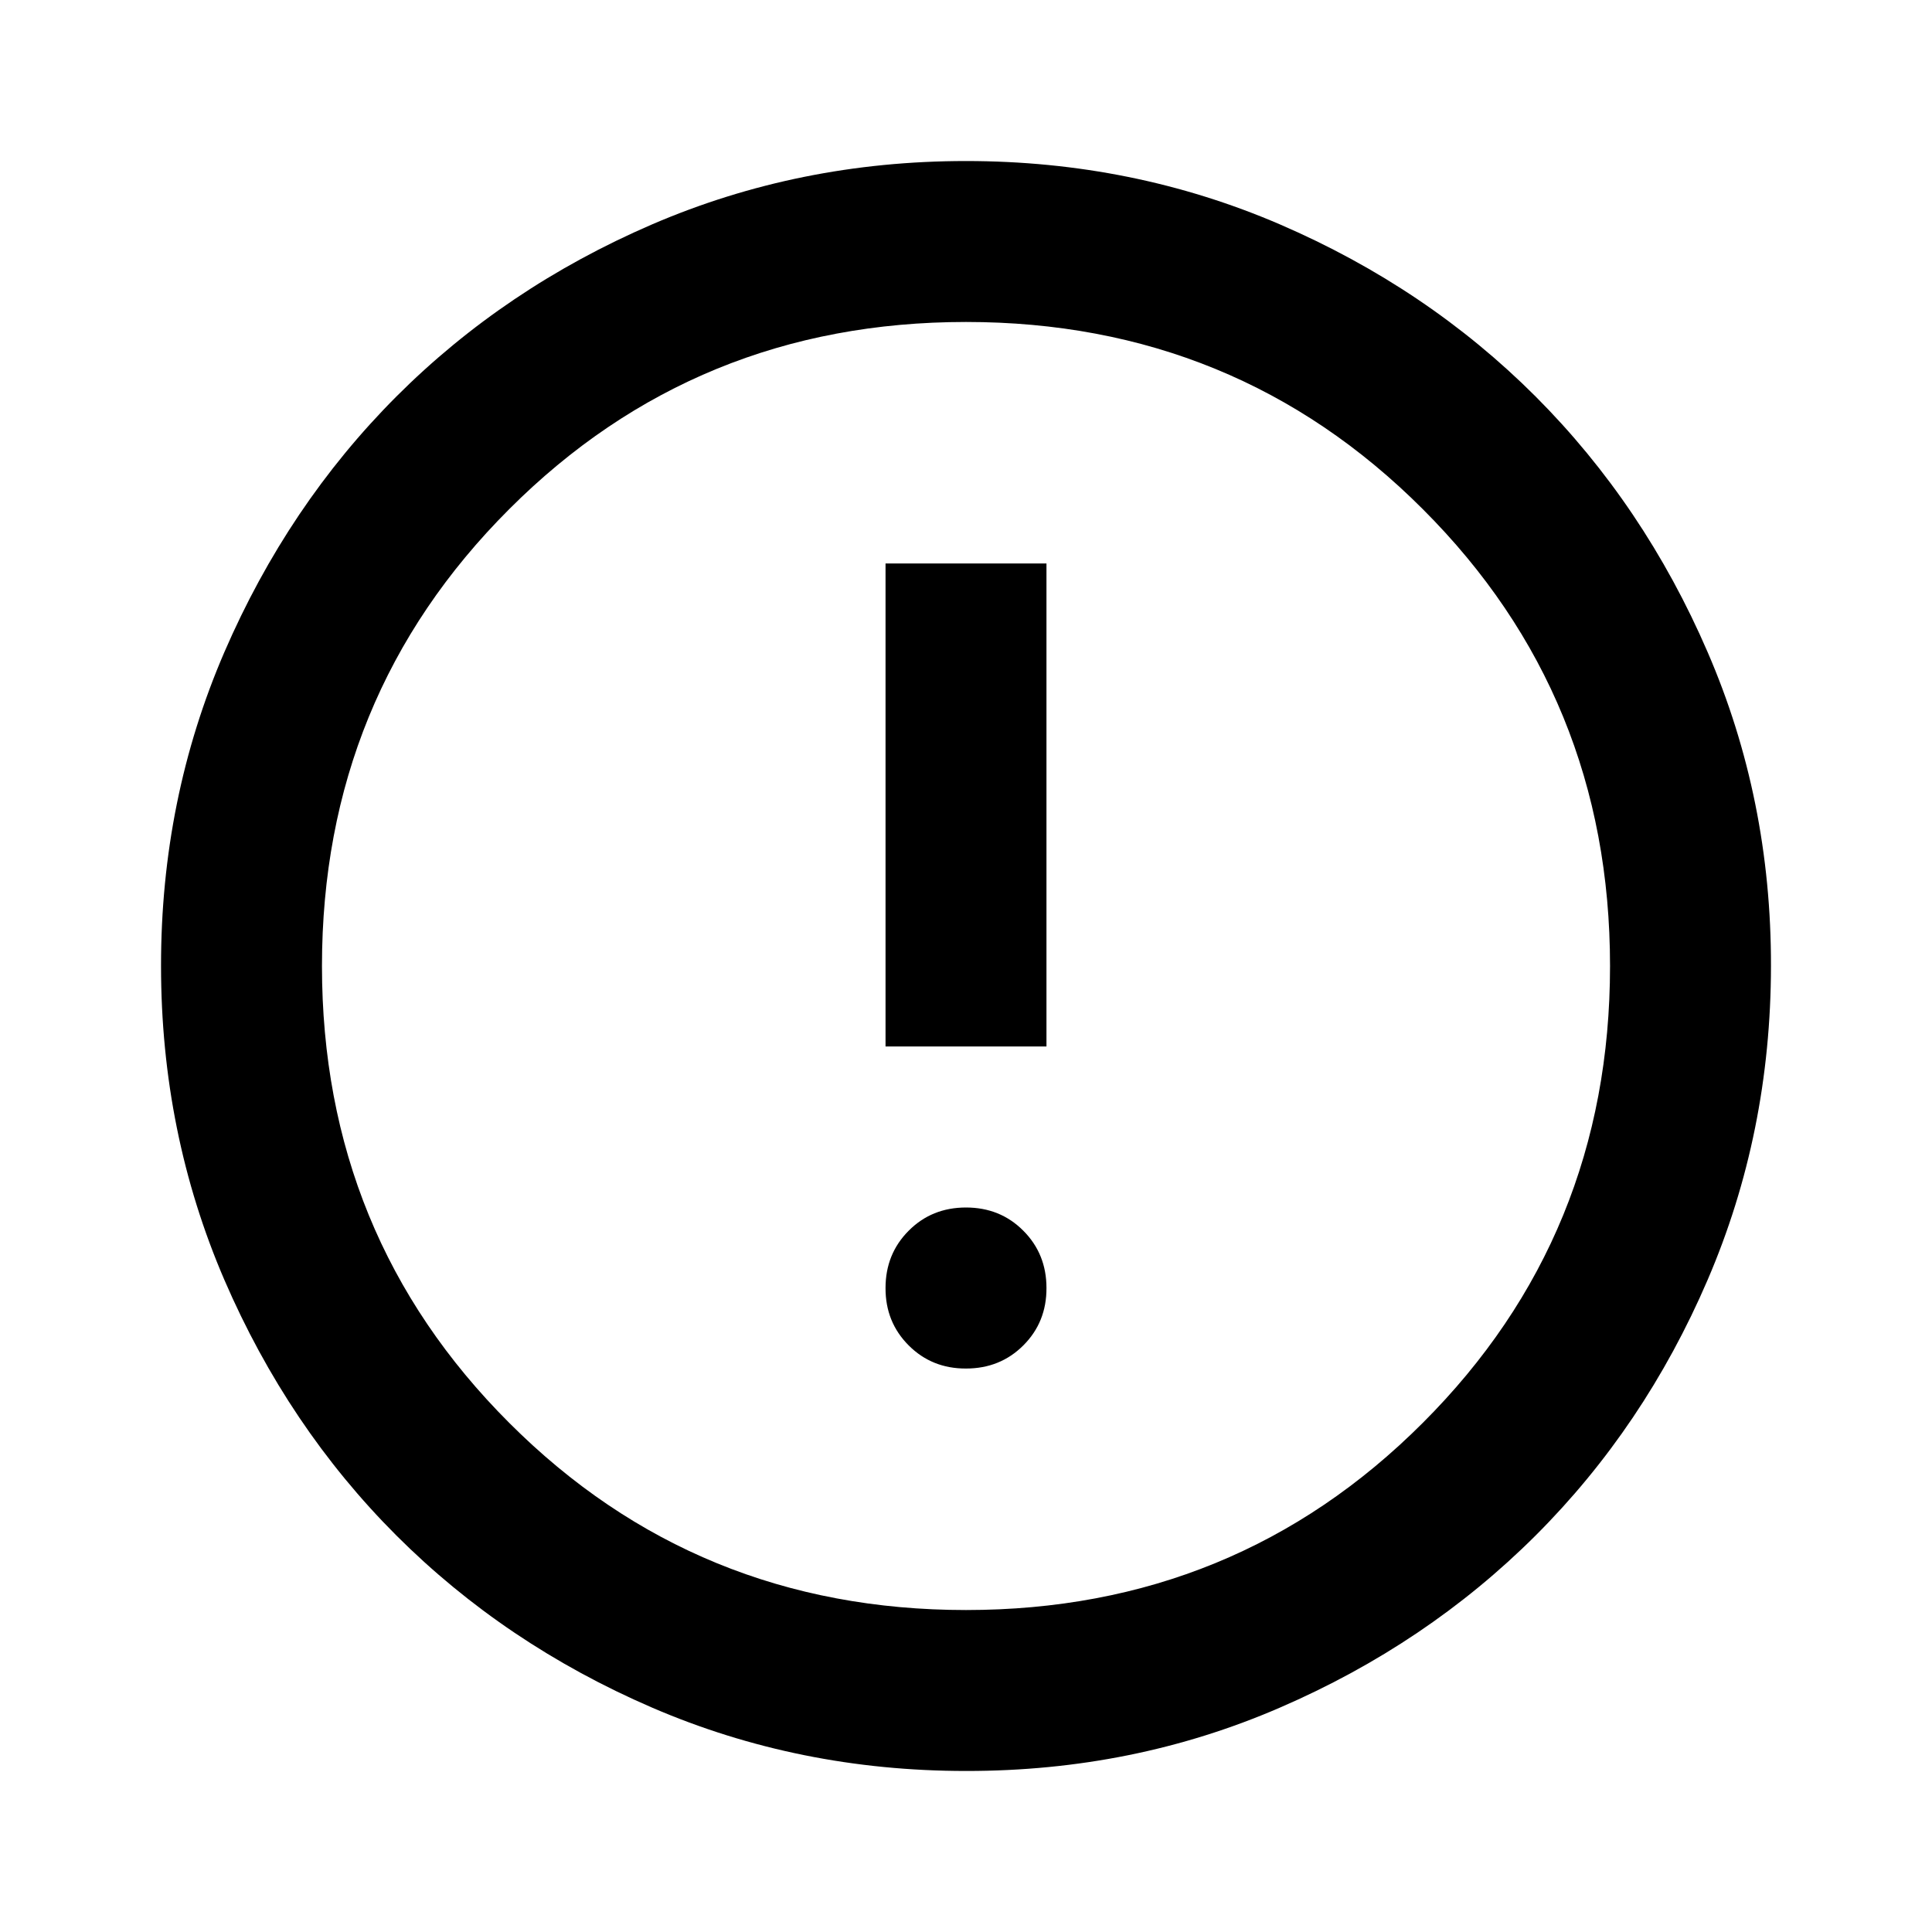
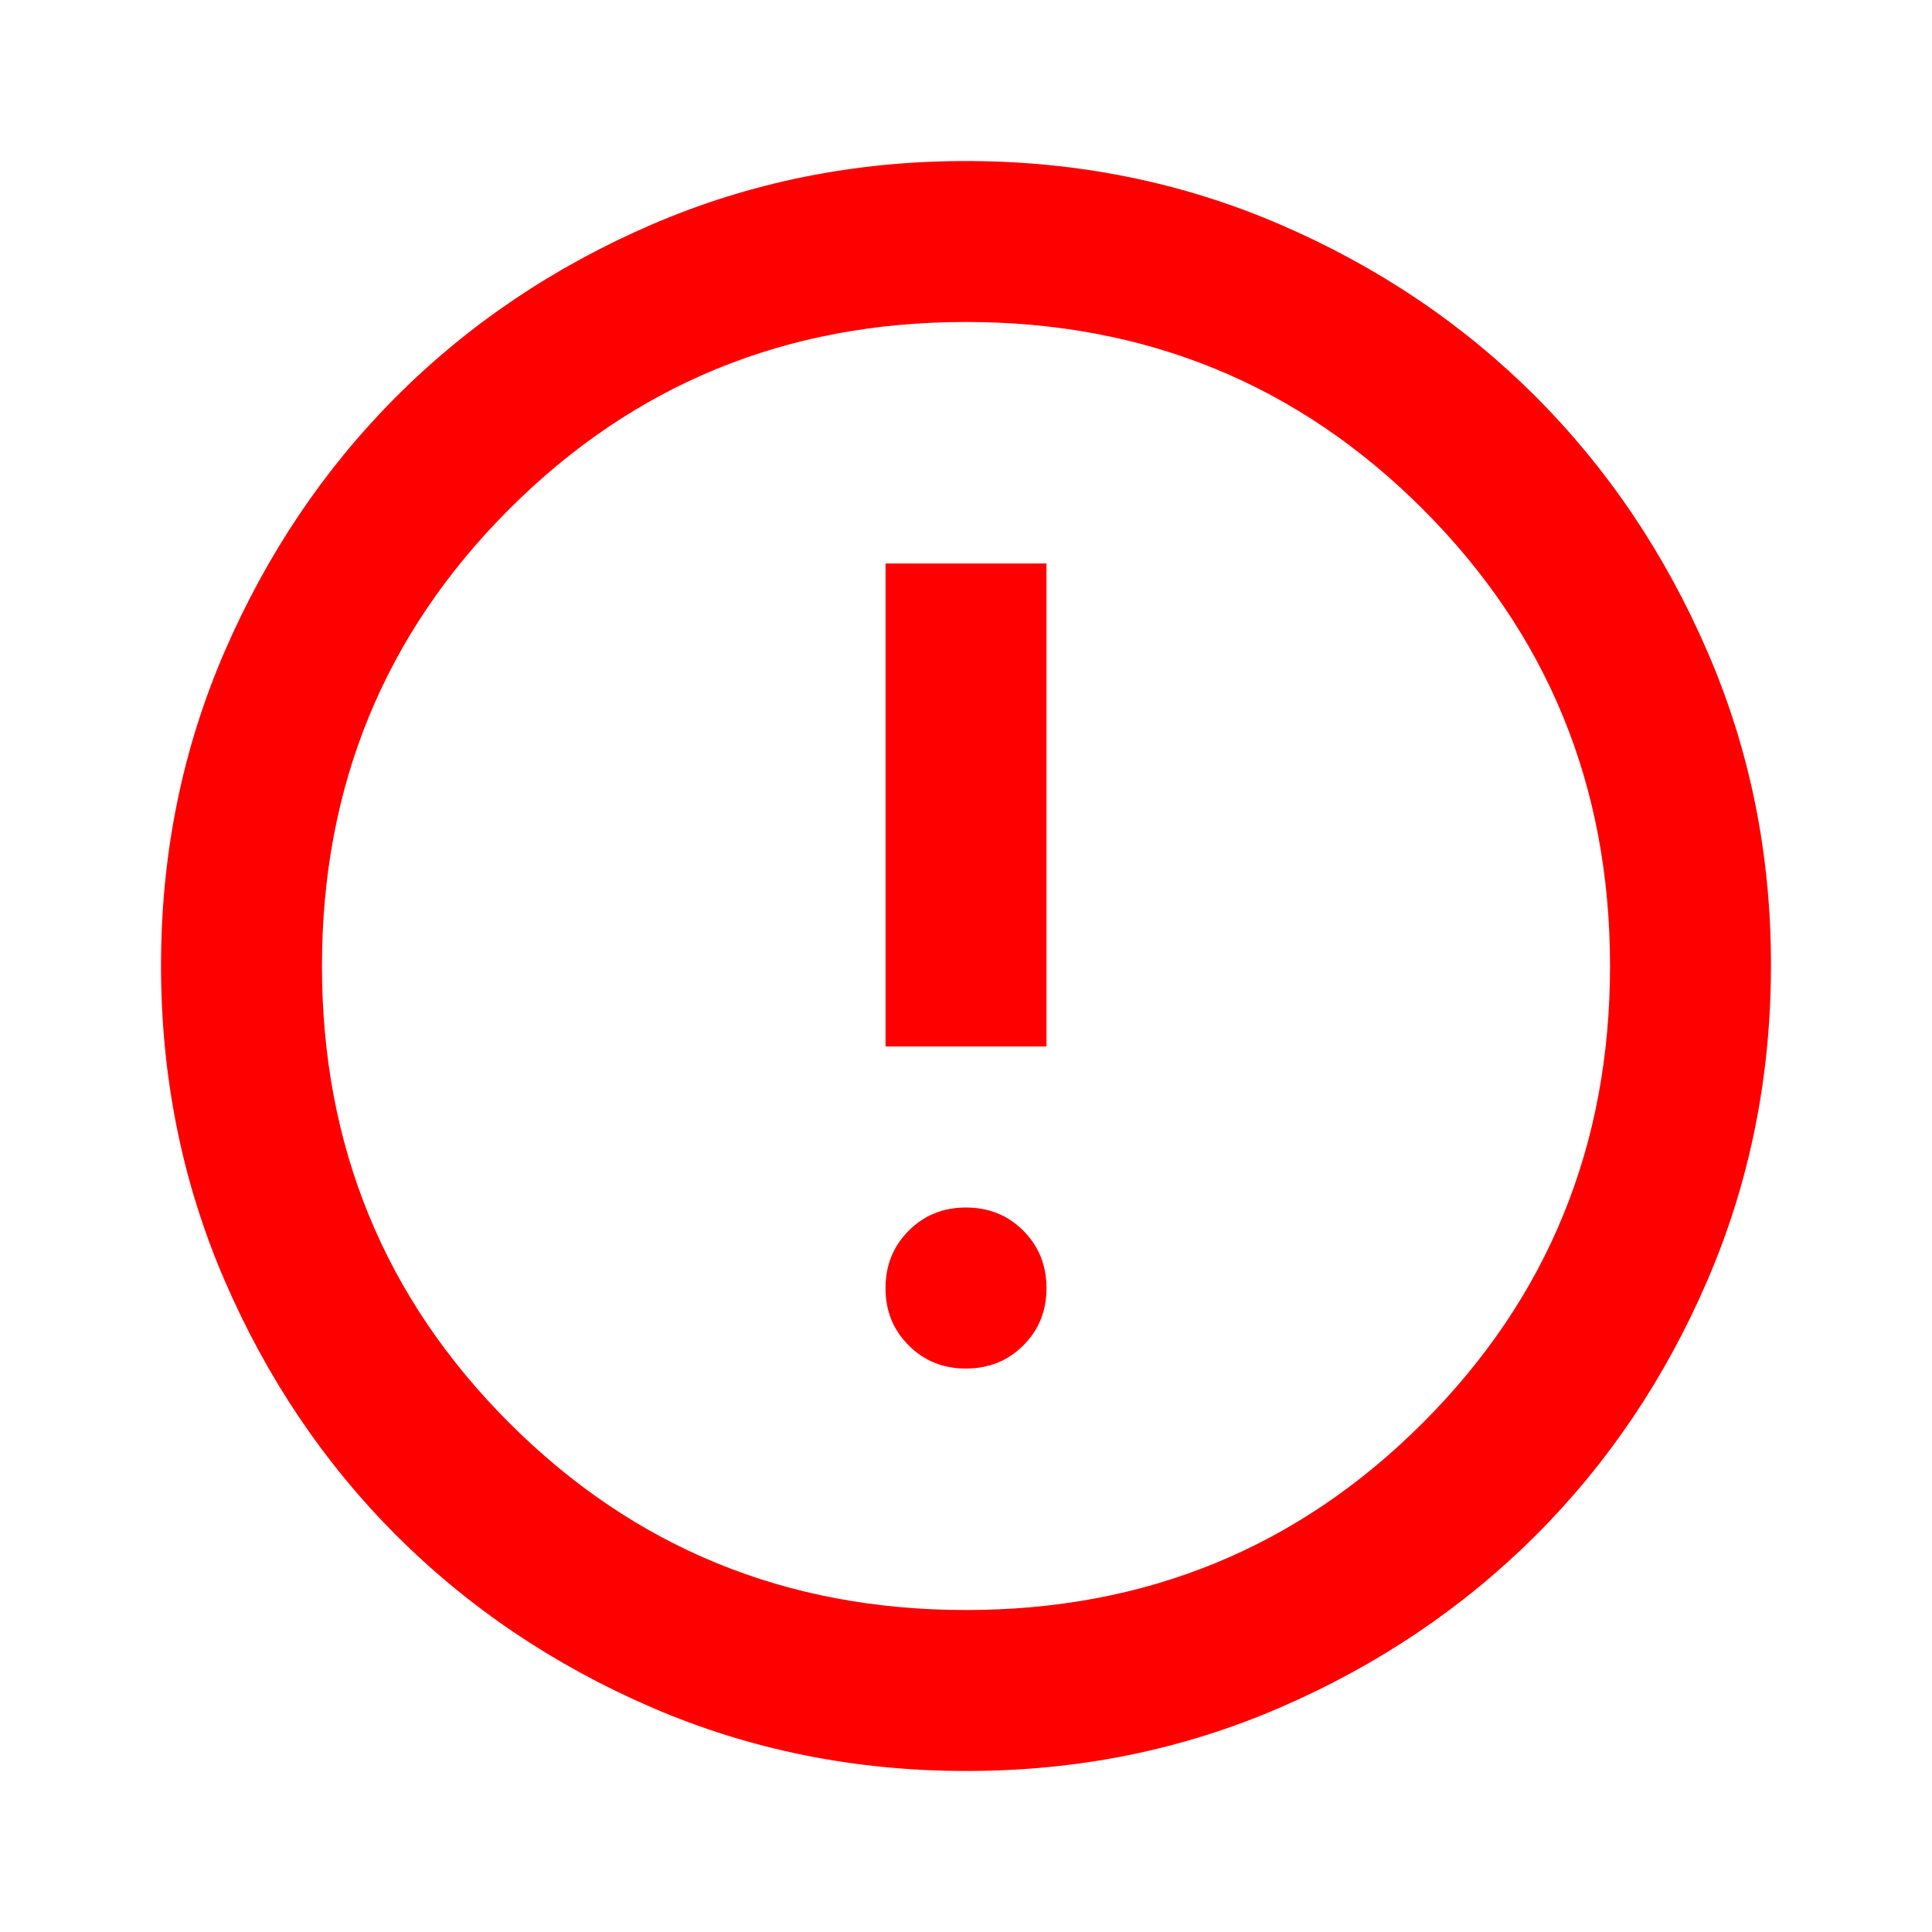
<svg xmlns="http://www.w3.org/2000/svg" width="20" height="20" viewBox="0 0 20 20" fill="none">
-   <path d="M10 14.167C10.236 14.167 10.434 14.087 10.594 13.927C10.754 13.767 10.834 13.569 10.833 13.333C10.833 13.098 10.753 12.9 10.593 12.74C10.434 12.58 10.236 12.5 10 12.5C9.764 12.5 9.566 12.58 9.407 12.74C9.247 12.9 9.167 13.098 9.167 13.333C9.166 13.569 9.246 13.767 9.407 13.928C9.567 14.088 9.765 14.168 10 14.167ZM9.167 10.833H10.833V5.833H9.167V10.833ZM10 18.333C8.847 18.333 7.764 18.114 6.75 17.677C5.736 17.239 4.854 16.645 4.104 15.896C3.354 15.146 2.761 14.264 2.323 13.25C1.886 12.236 1.667 11.152 1.667 10C1.666 8.848 1.885 7.764 2.323 6.75C2.762 5.736 3.355 4.854 4.104 4.104C4.853 3.355 5.735 2.761 6.75 2.323C7.765 1.886 8.848 1.667 10 1.667C11.152 1.667 12.235 1.886 13.25 2.323C14.265 2.761 15.147 3.355 15.896 4.104C16.645 4.854 17.239 5.736 17.677 6.75C18.116 7.764 18.335 8.848 18.333 10C18.332 11.152 18.113 12.236 17.677 13.25C17.241 14.264 16.647 15.146 15.896 15.896C15.145 16.645 14.263 17.239 13.25 17.677C12.237 18.116 11.154 18.334 10 18.333ZM10 16.667C11.861 16.667 13.438 16.021 14.729 14.729C16.021 13.438 16.667 11.861 16.667 10C16.667 8.139 16.021 6.562 14.729 5.271C13.438 3.979 11.861 3.333 10 3.333C8.139 3.333 6.562 3.979 5.271 5.271C3.979 6.562 3.333 8.139 3.333 10C3.333 11.861 3.979 13.438 5.271 14.729C6.562 16.021 8.139 16.667 10 16.667Z" fill="black" />
+   <path d="M10 14.167C10.236 14.167 10.434 14.087 10.594 13.927C10.754 13.767 10.834 13.569 10.833 13.333C10.833 13.098 10.753 12.9 10.593 12.74C10.434 12.58 10.236 12.5 10 12.5C9.764 12.5 9.566 12.58 9.407 12.74C9.247 12.9 9.167 13.098 9.167 13.333C9.166 13.569 9.246 13.767 9.407 13.928C9.567 14.088 9.765 14.168 10 14.167ZM9.167 10.833H10.833V5.833H9.167V10.833ZM10 18.333C8.847 18.333 7.764 18.114 6.75 17.677C5.736 17.239 4.854 16.645 4.104 15.896C3.354 15.146 2.761 14.264 2.323 13.25C1.886 12.236 1.667 11.152 1.667 10C1.666 8.848 1.885 7.764 2.323 6.75C2.762 5.736 3.355 4.854 4.104 4.104C4.853 3.355 5.735 2.761 6.75 2.323C7.765 1.886 8.848 1.667 10 1.667C11.152 1.667 12.235 1.886 13.25 2.323C14.265 2.761 15.147 3.355 15.896 4.104C16.645 4.854 17.239 5.736 17.677 6.75C18.116 7.764 18.335 8.848 18.333 10C18.332 11.152 18.113 12.236 17.677 13.25C17.241 14.264 16.647 15.146 15.896 15.896C15.145 16.645 14.263 17.239 13.25 17.677C12.237 18.116 11.154 18.334 10 18.333ZM10 16.667C11.861 16.667 13.438 16.021 14.729 14.729C16.021 13.438 16.667 11.861 16.667 10C16.667 8.139 16.021 6.562 14.729 5.271C13.438 3.979 11.861 3.333 10 3.333C8.139 3.333 6.562 3.979 5.271 5.271C3.979 6.562 3.333 8.139 3.333 10C3.333 11.861 3.979 13.438 5.271 14.729C6.562 16.021 8.139 16.667 10 16.667Z" fill="red" />
</svg>
